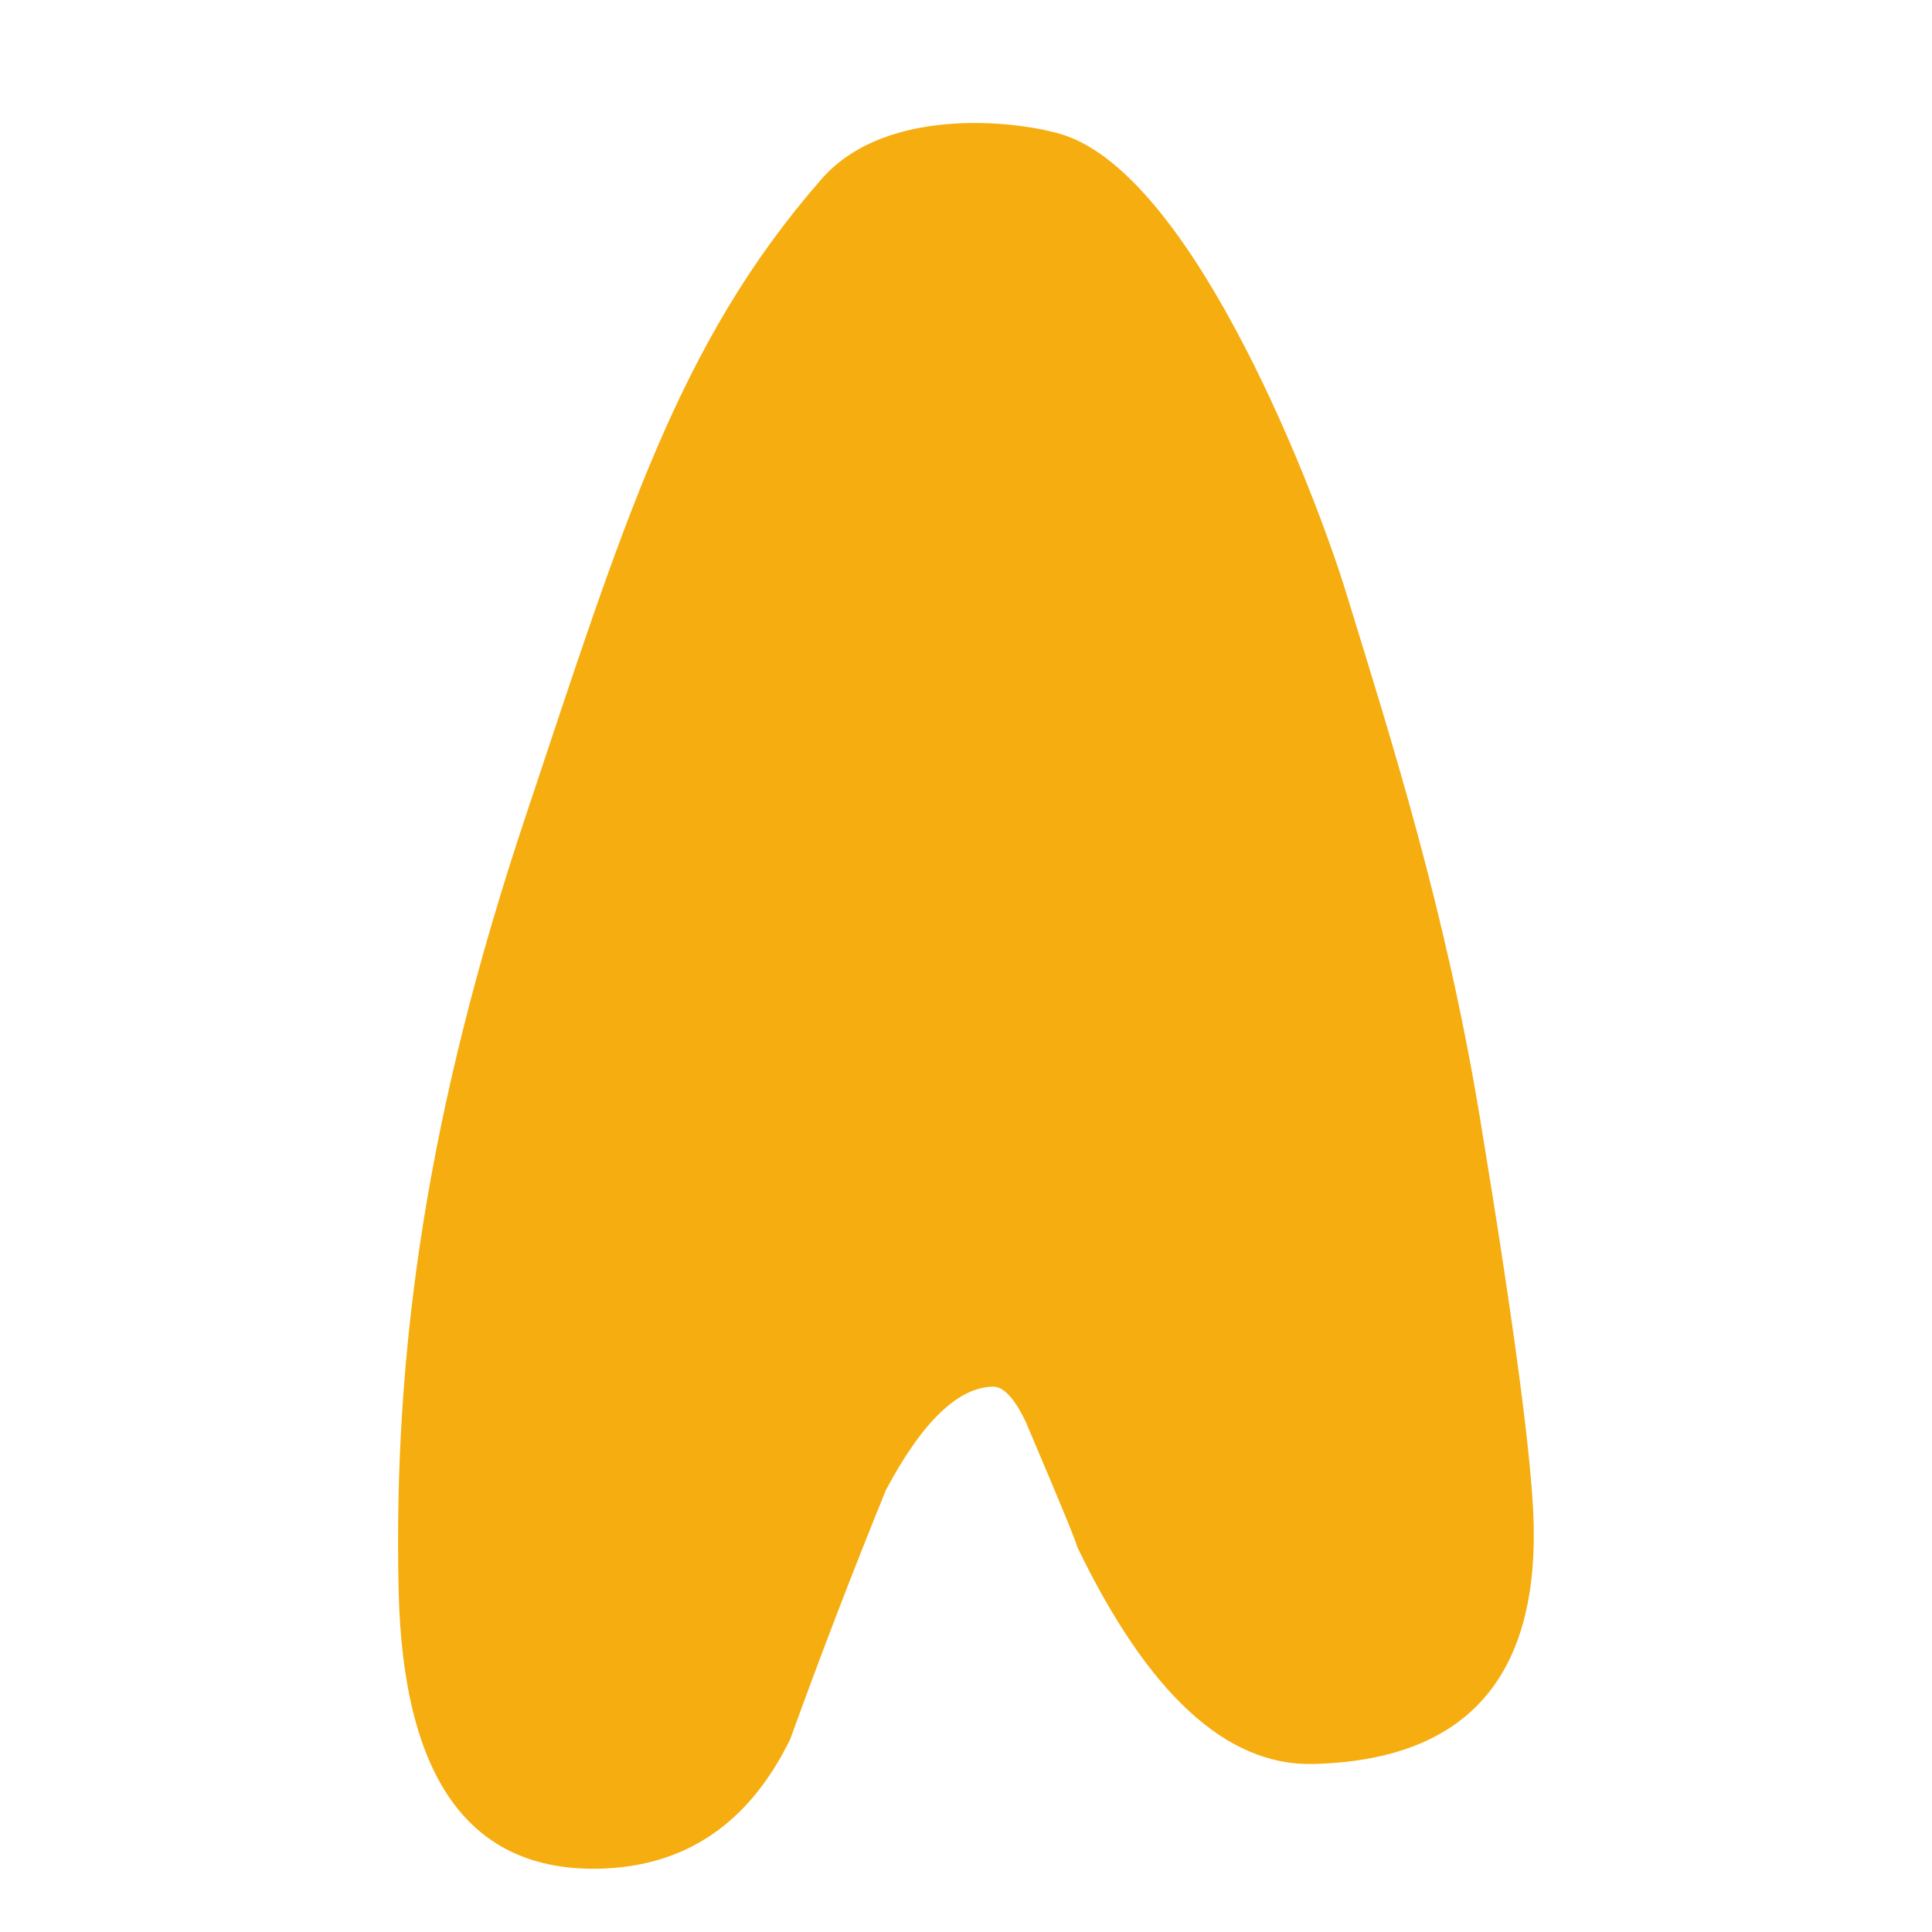
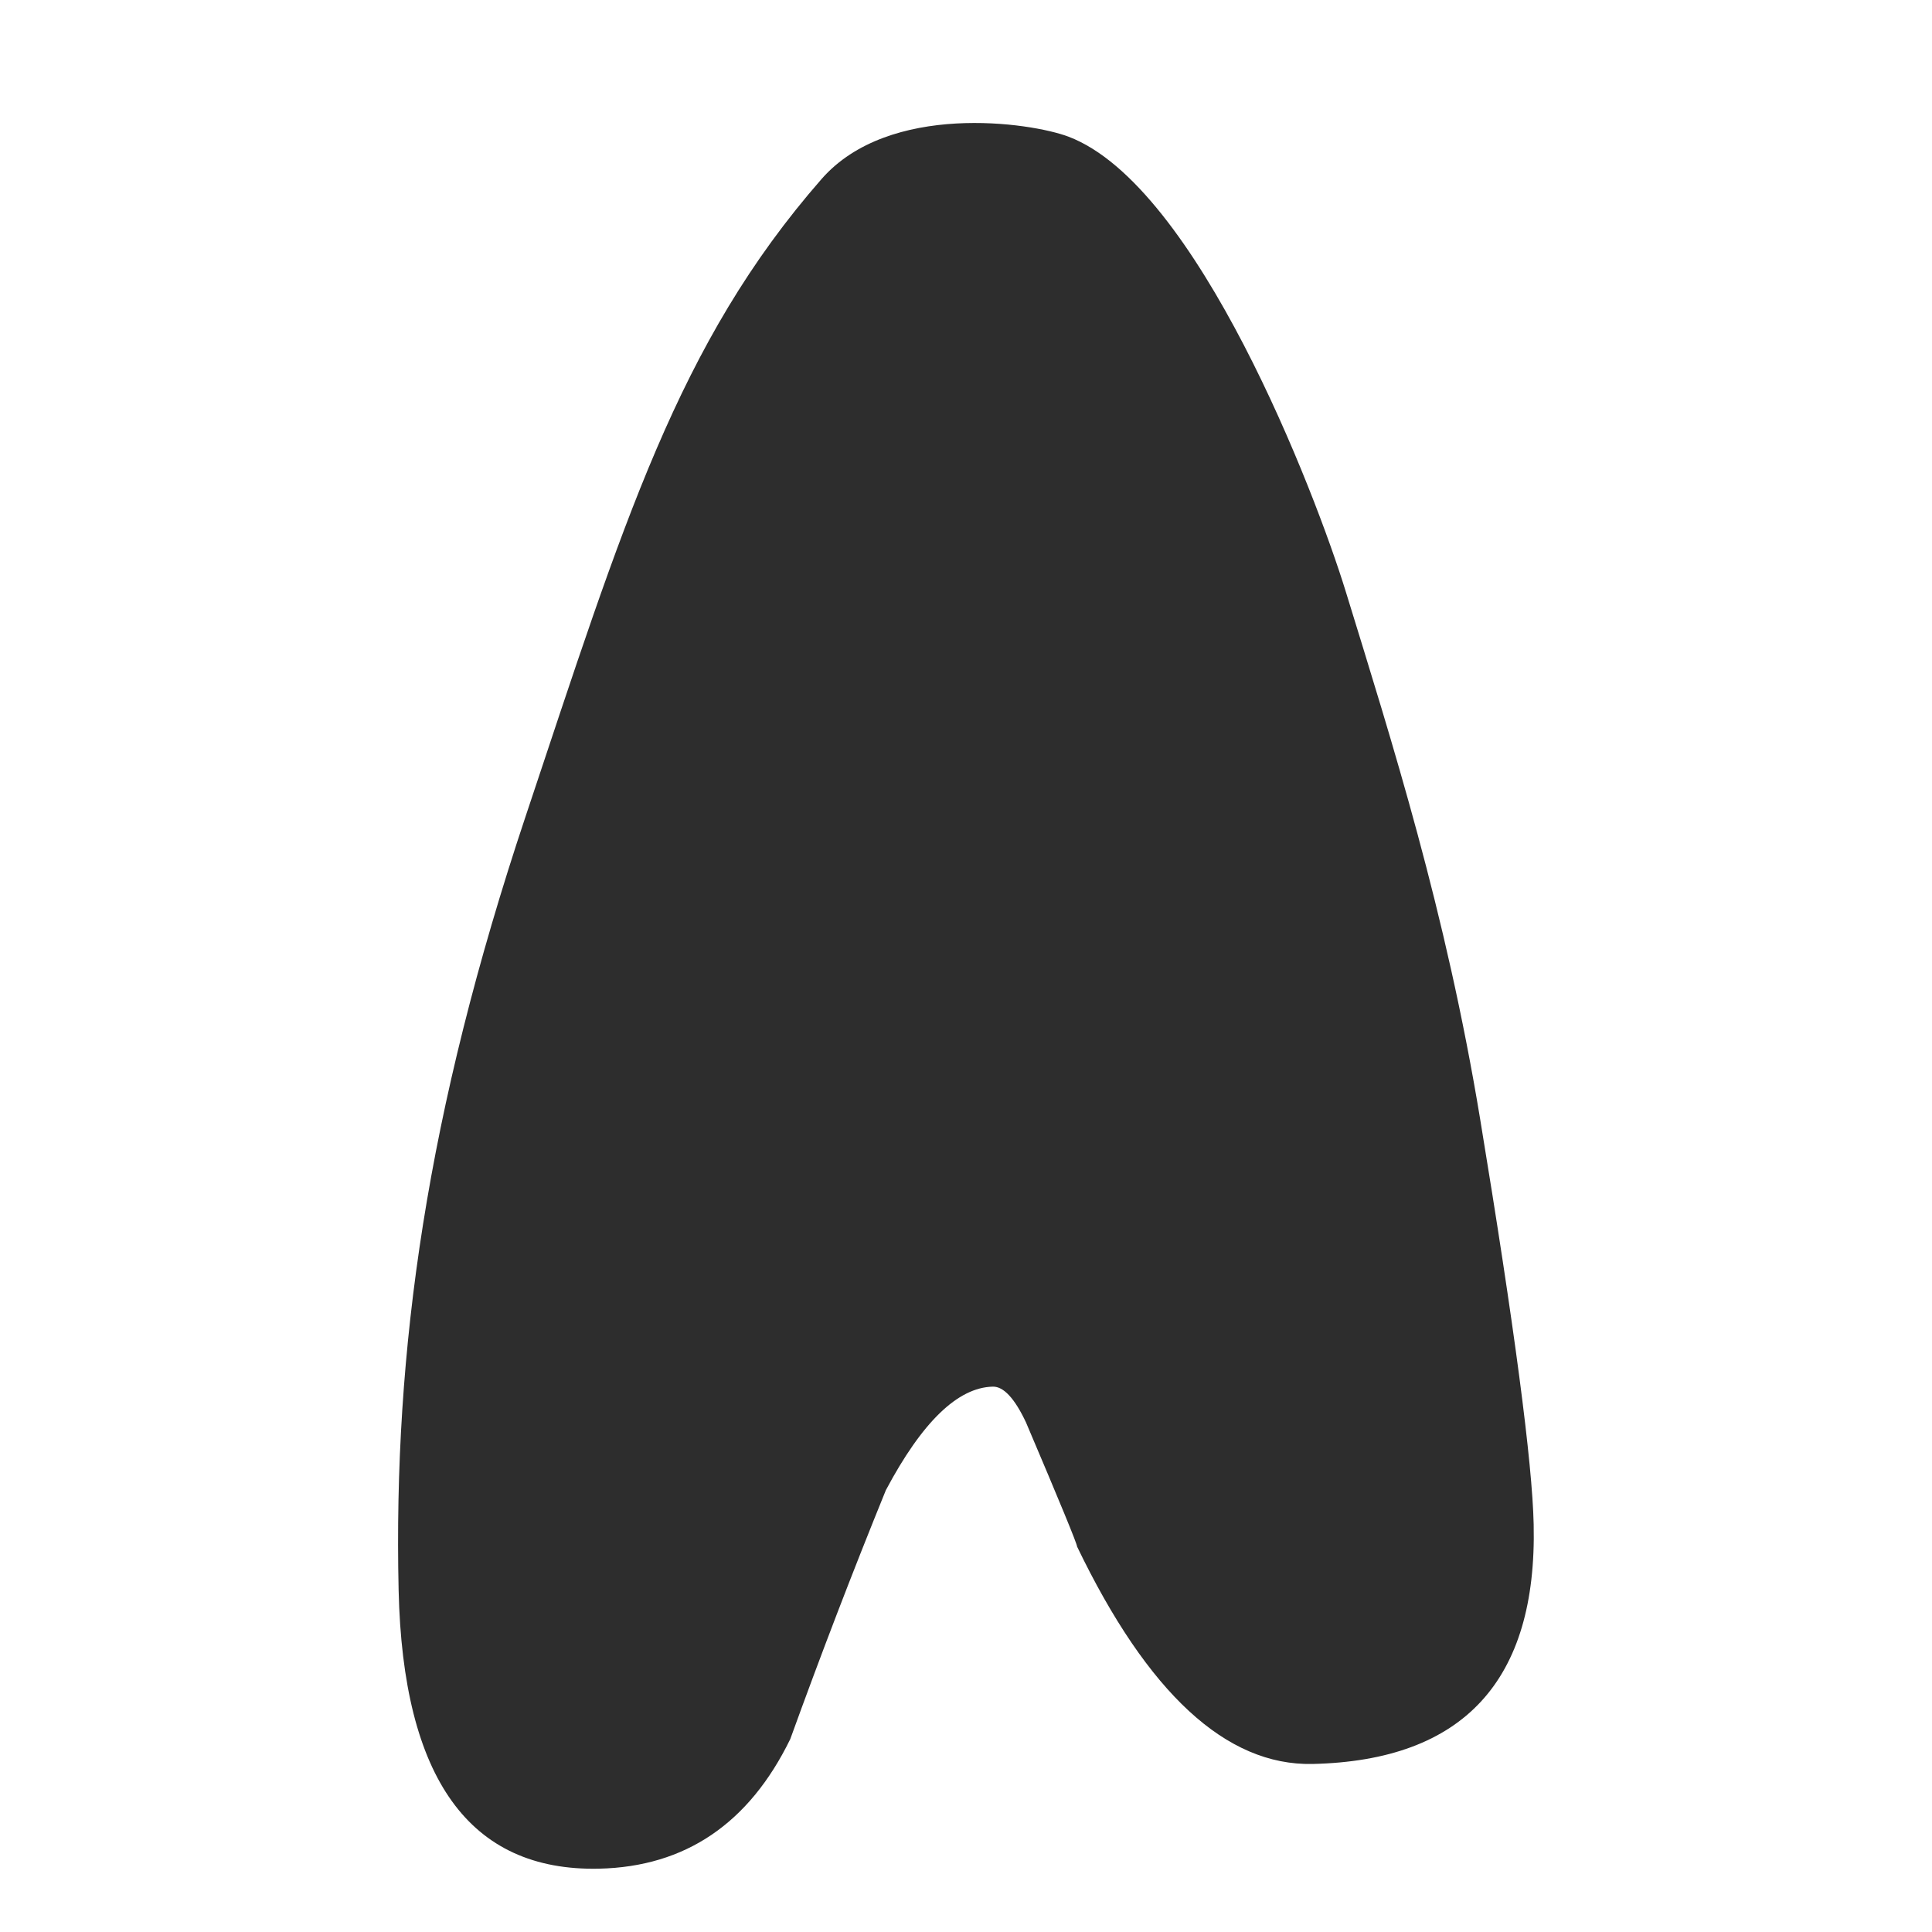
<svg xmlns="http://www.w3.org/2000/svg" width="400" height="400" viewBox="0 0 400 400">
  <defs>
    <style>
      .cls-1 {
-         fill: #f6ad0f;
+         fill: #2d2d2d;
      }
    </style>
  </defs>
  <g id="SVGs">
    <path id="deer" class="cls-1" d="M163.62,360.05q9.47-26.18,19.79-51.53,11.26-21.18,22.14-21.43,3.34-.07,6.86,7.38Q223,319.37,223,320.21q21.94,45.56,48.73,45,46.89-1.05,45.8-49.6-.42-19.26-11.08-83.91c-7.11-43.11-18.22-78-27.82-109.21-6.3-20.47-30.75-84.09-57.4-94.19-7.91-3-37.16-7.2-51.13,8.76-29.8,34.07-41,71.22-61.27,131.93C88.36,230.31,81.42,279.53,82.53,329.2q1.31,58.57,41.49,57.69Q150.82,386.29,163.62,360.05Z" />
  </g>
</svg>
